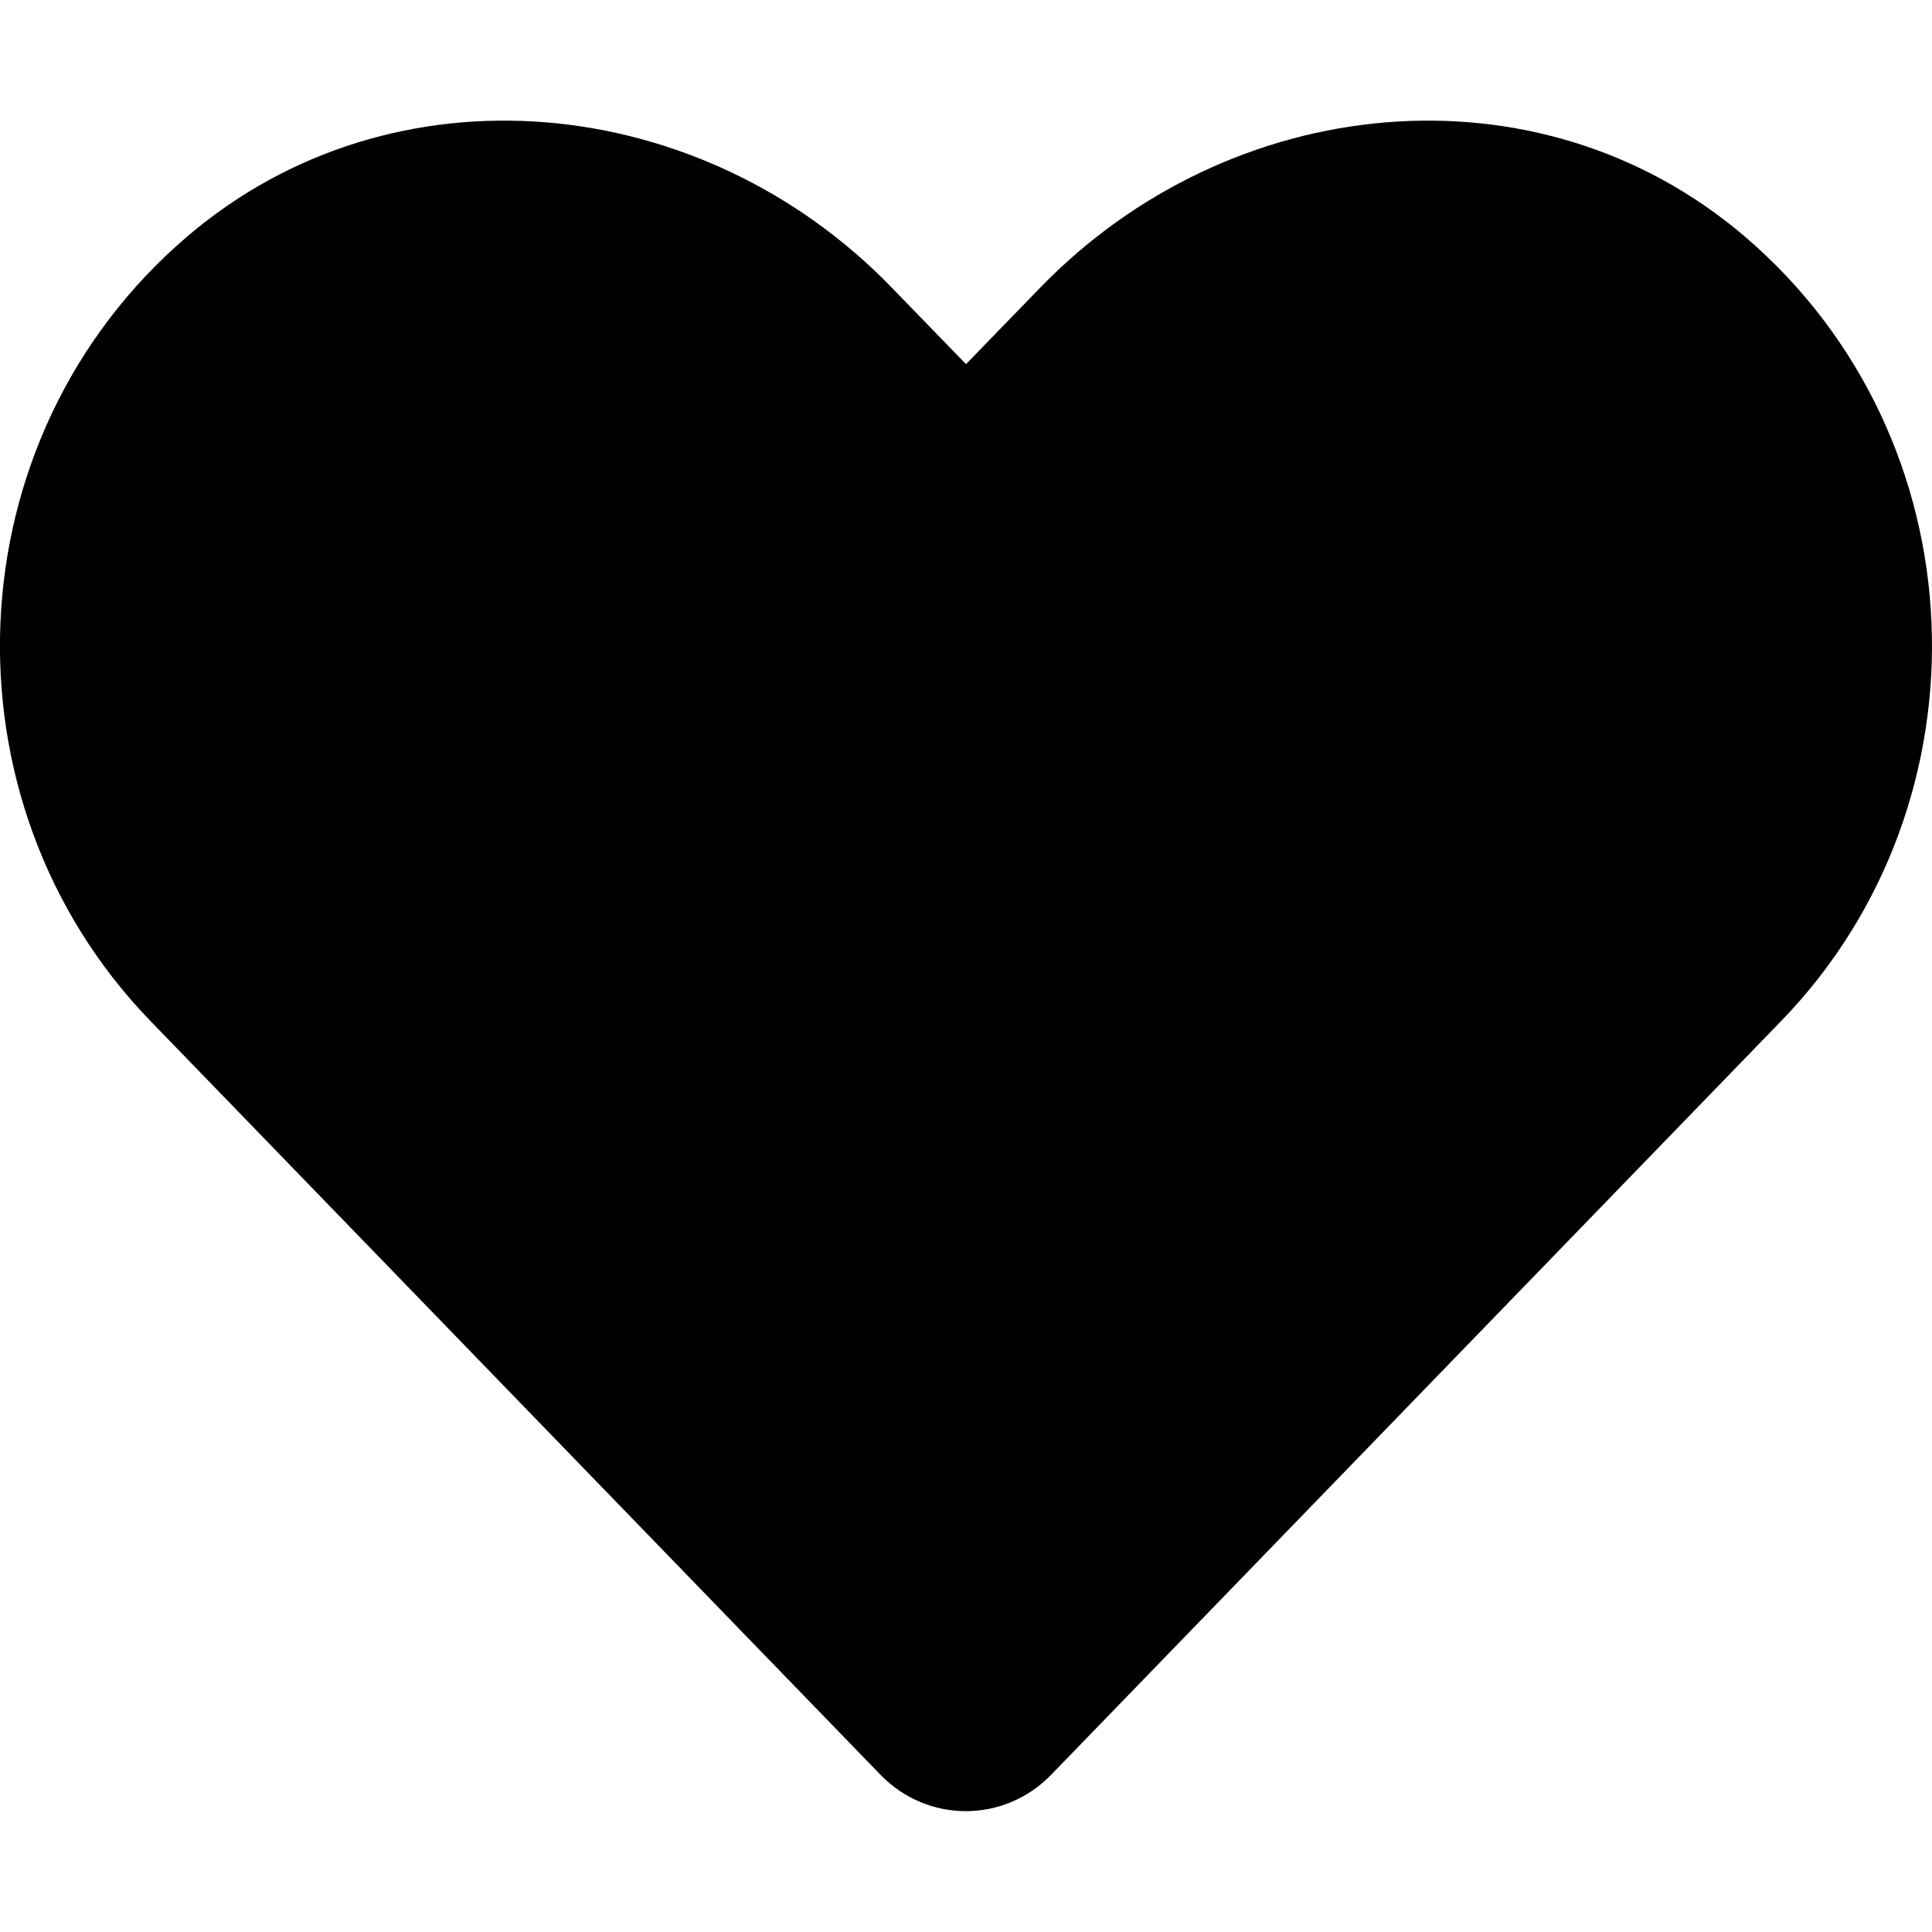
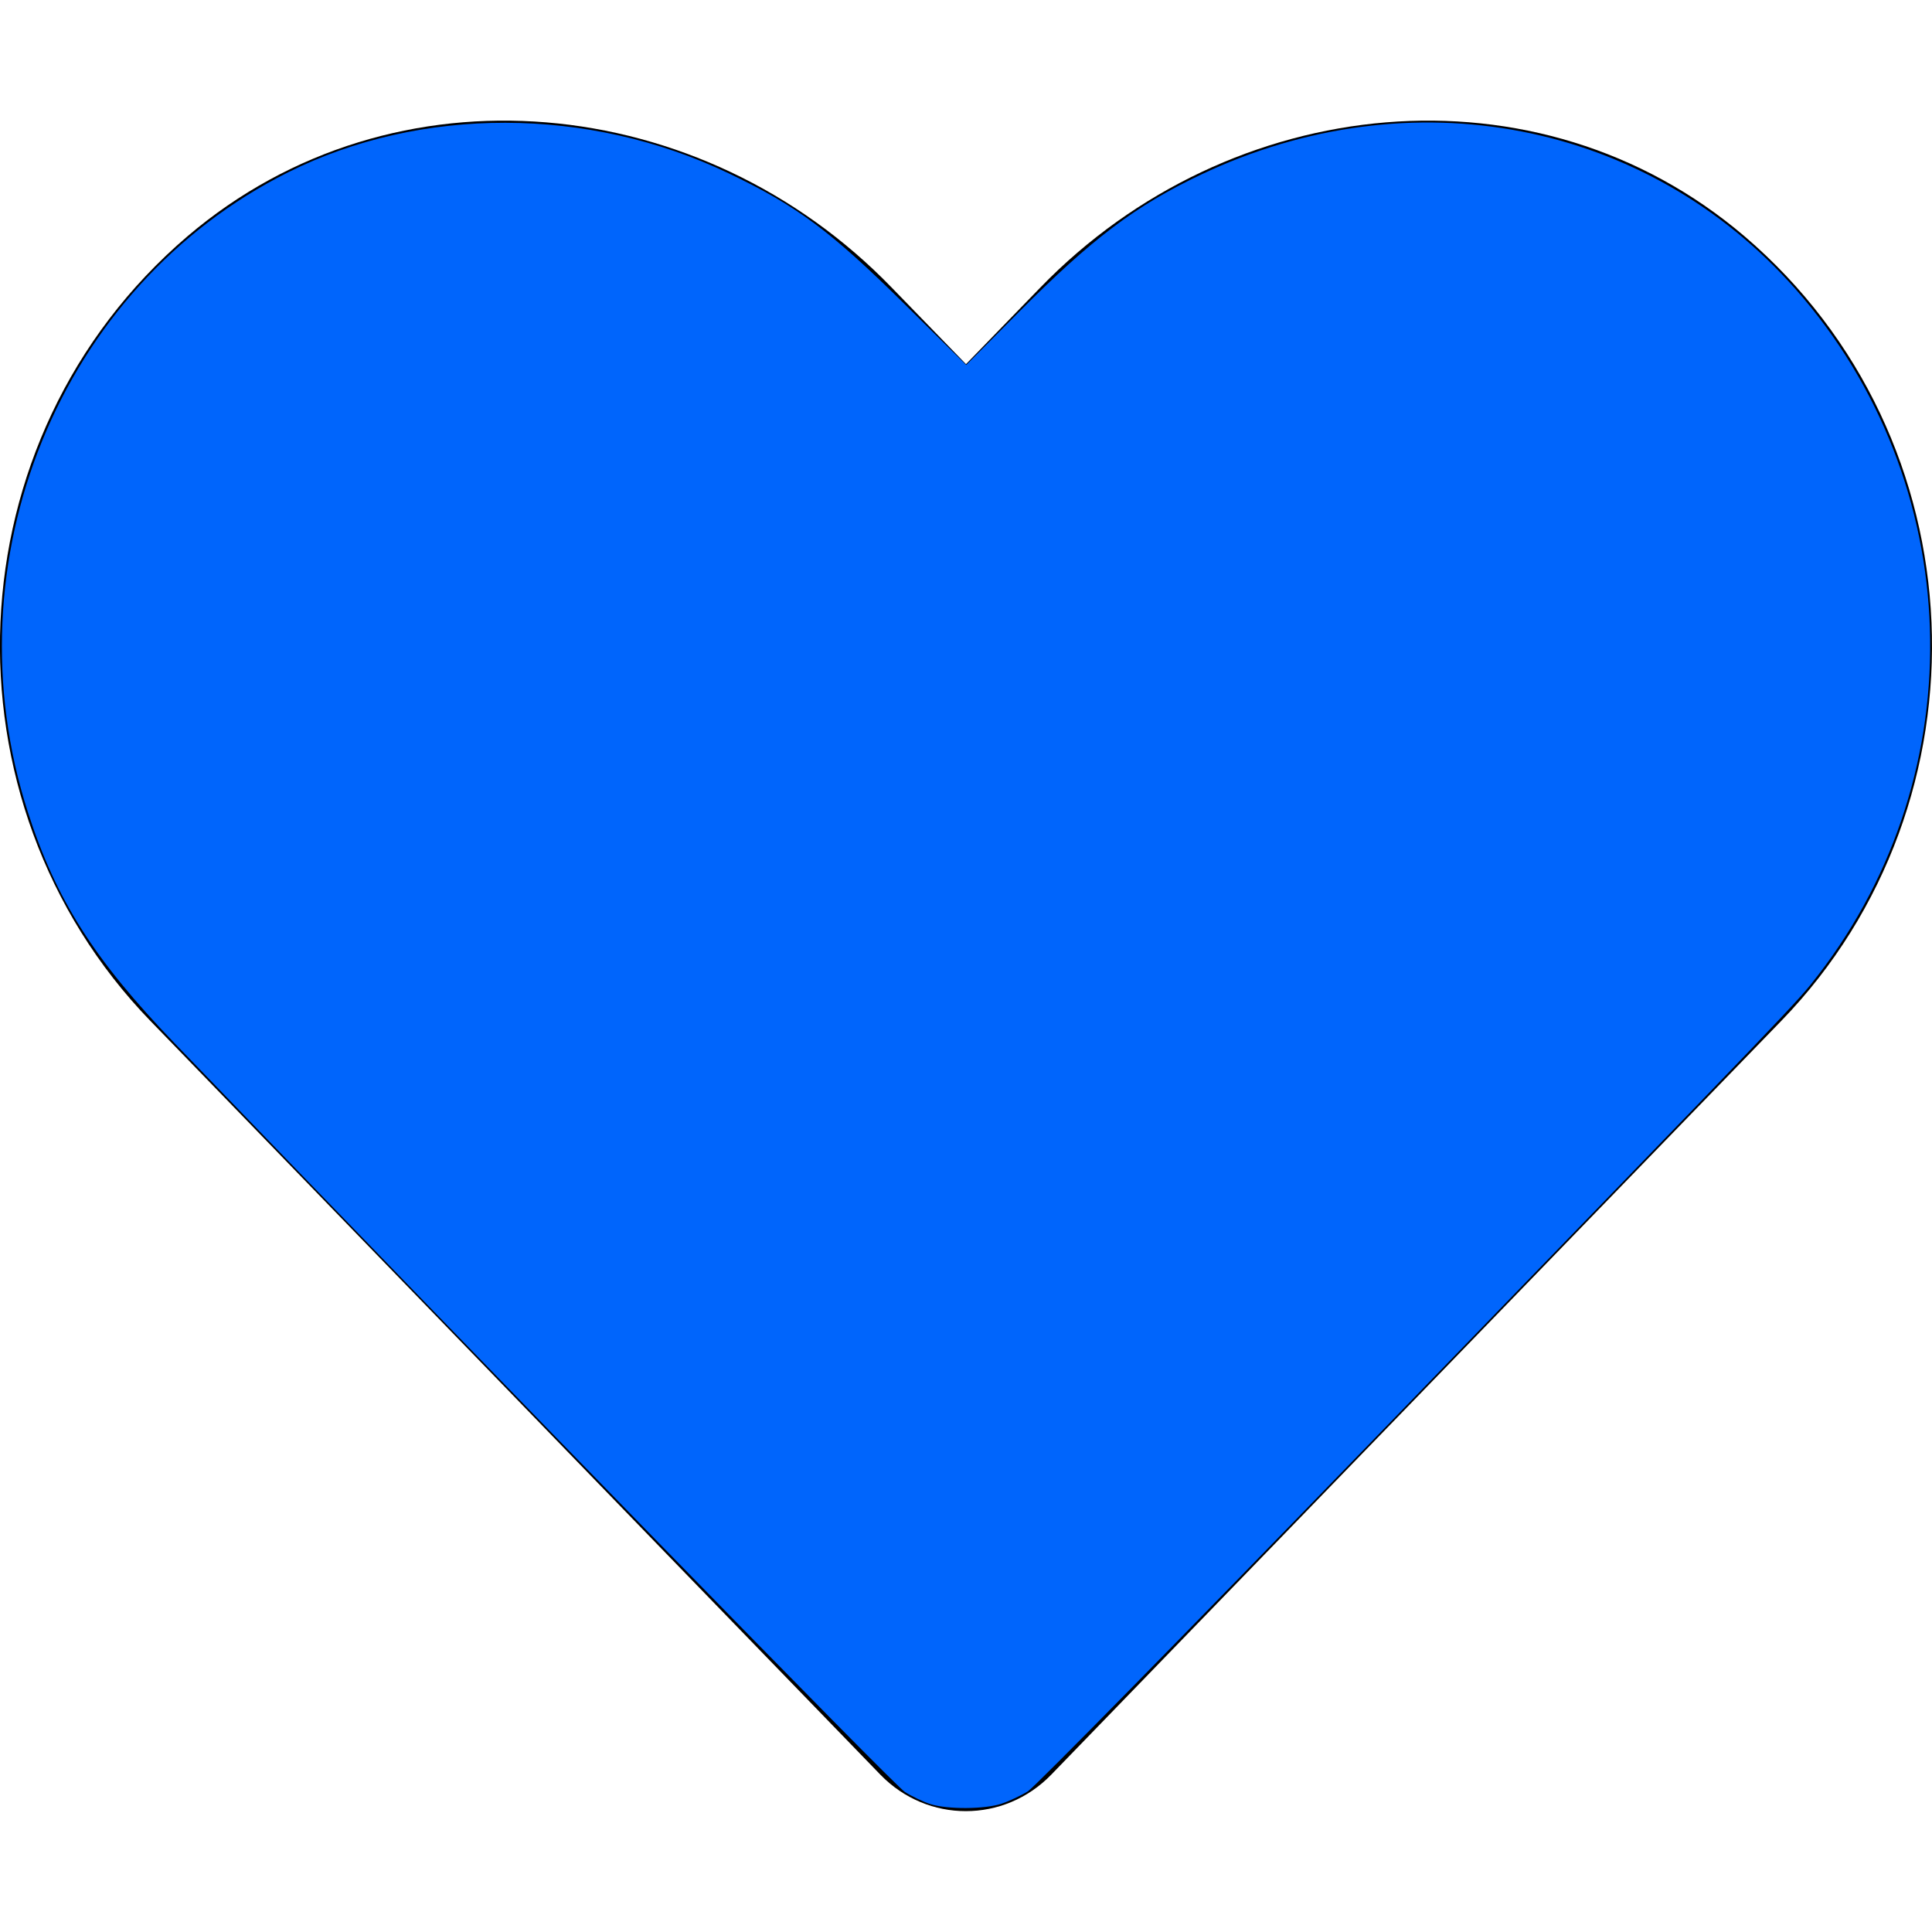
- <svg xmlns="http://www.w3.org/2000/svg" aria-hidden="true" focusable="false" data-prefix="fas" data-icon="heart" class="svg-inline--fa fa-heart fa-w-16" role="img" viewBox="0 0 512 512">
-   <path fill="currentColor" d="M462.3 62.6C407.5 15.9 326 24.3 275.7 76.2L256 96.5l-19.7-20.3C186.1 24.3 104.5 15.9 49.7 62.6c-62.8 53.6-66.1 149.8-9.9 207.9l193.5 199.8c12.5 12.9 32.8 12.9 45.3 0l193.5-199.8c56.3-58.1 53-154.3-9.8-207.9z" />
+ <svg xmlns="http://www.w3.org/2000/svg" aria-hidden="true" focusable="false" data-prefix="fas" data-icon="heart" class="svg-inline--fa fa-heart fa-w-16" role="img" viewBox="0 0 512 512" version="1.1" id="svg3503">
+   <defs id="defs3507" />
+   <path fill="currentColor" d="M462.3 62.6C407.5 15.9 326 24.3 275.7 76.2L256 96.5l-19.7-20.3C186.1 24.3 104.5 15.9 49.7 62.6c-62.8 53.6-66.1 149.8-9.9 207.9l193.5 199.8c12.5 12.9 32.8 12.9 45.3 0l193.5-199.8c56.3-58.1 53-154.3-9.8-207.9z" id="path3501" />
+   <path style="fill:#0065fc;stroke-width:0.771" d="m 246.585,478.111 c -1.785,-0.558 -4.839,-2.009 -6.785,-3.226 C 236.963,473.113 133.807,367.352 46.315,276.513 24.915,254.295 14.82,238.384 7.352,215.106 -13.912,148.822 15.743,75.988 76.337,45.676 111.502,28.084 155.914,28.166 193.019,45.891 c 18.198,8.693 26.943,15.197 46.819,34.819 l 16.223,16.016 13.849,-13.921 C 289.414,63.2 300.917,54.514 318.293,46.269 373.848,19.911 436.469,31.982 475.859,76.643 c 45.203,51.251 47.699,127.698 5.937,181.795 -5.554,7.195 -3.299,4.839 -119.18,124.486 -47.809,49.363 -88.407,90.671 -90.217,91.795 -1.81,1.124 -4.951,2.599 -6.981,3.277 -4.452,1.487 -14.251,1.547 -18.833,0.115 z" id="path3546" />
</svg>
